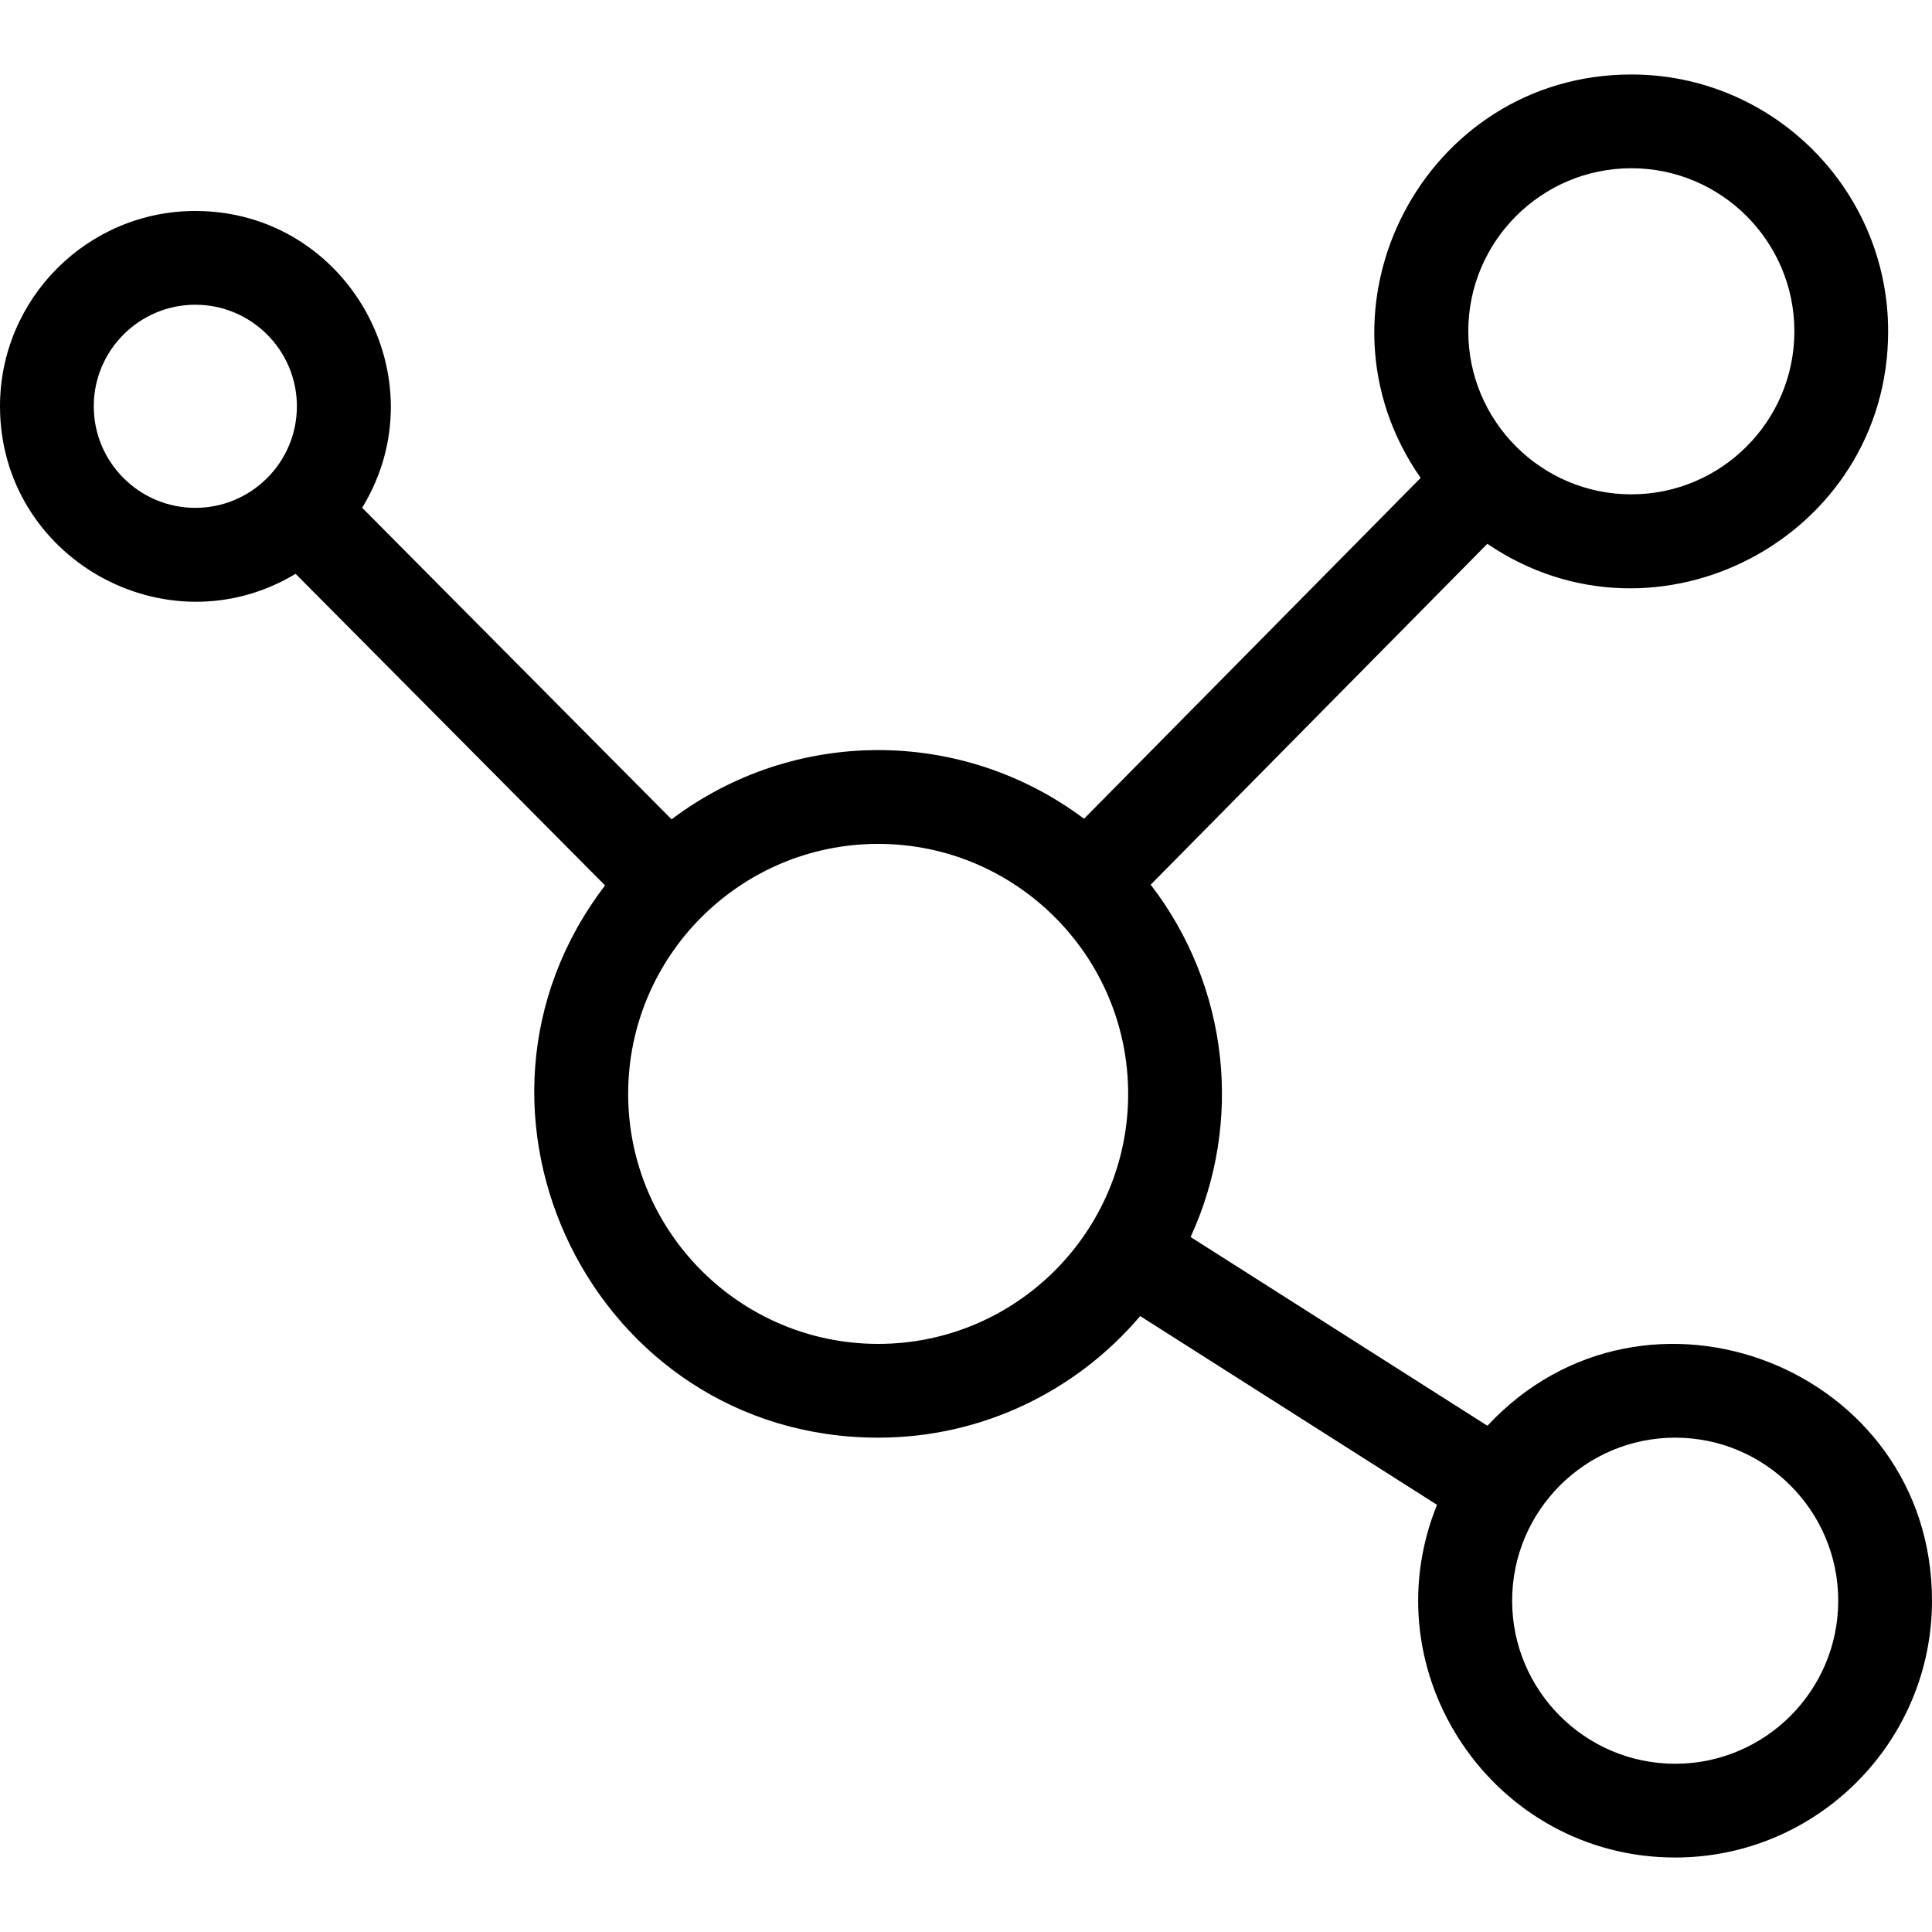
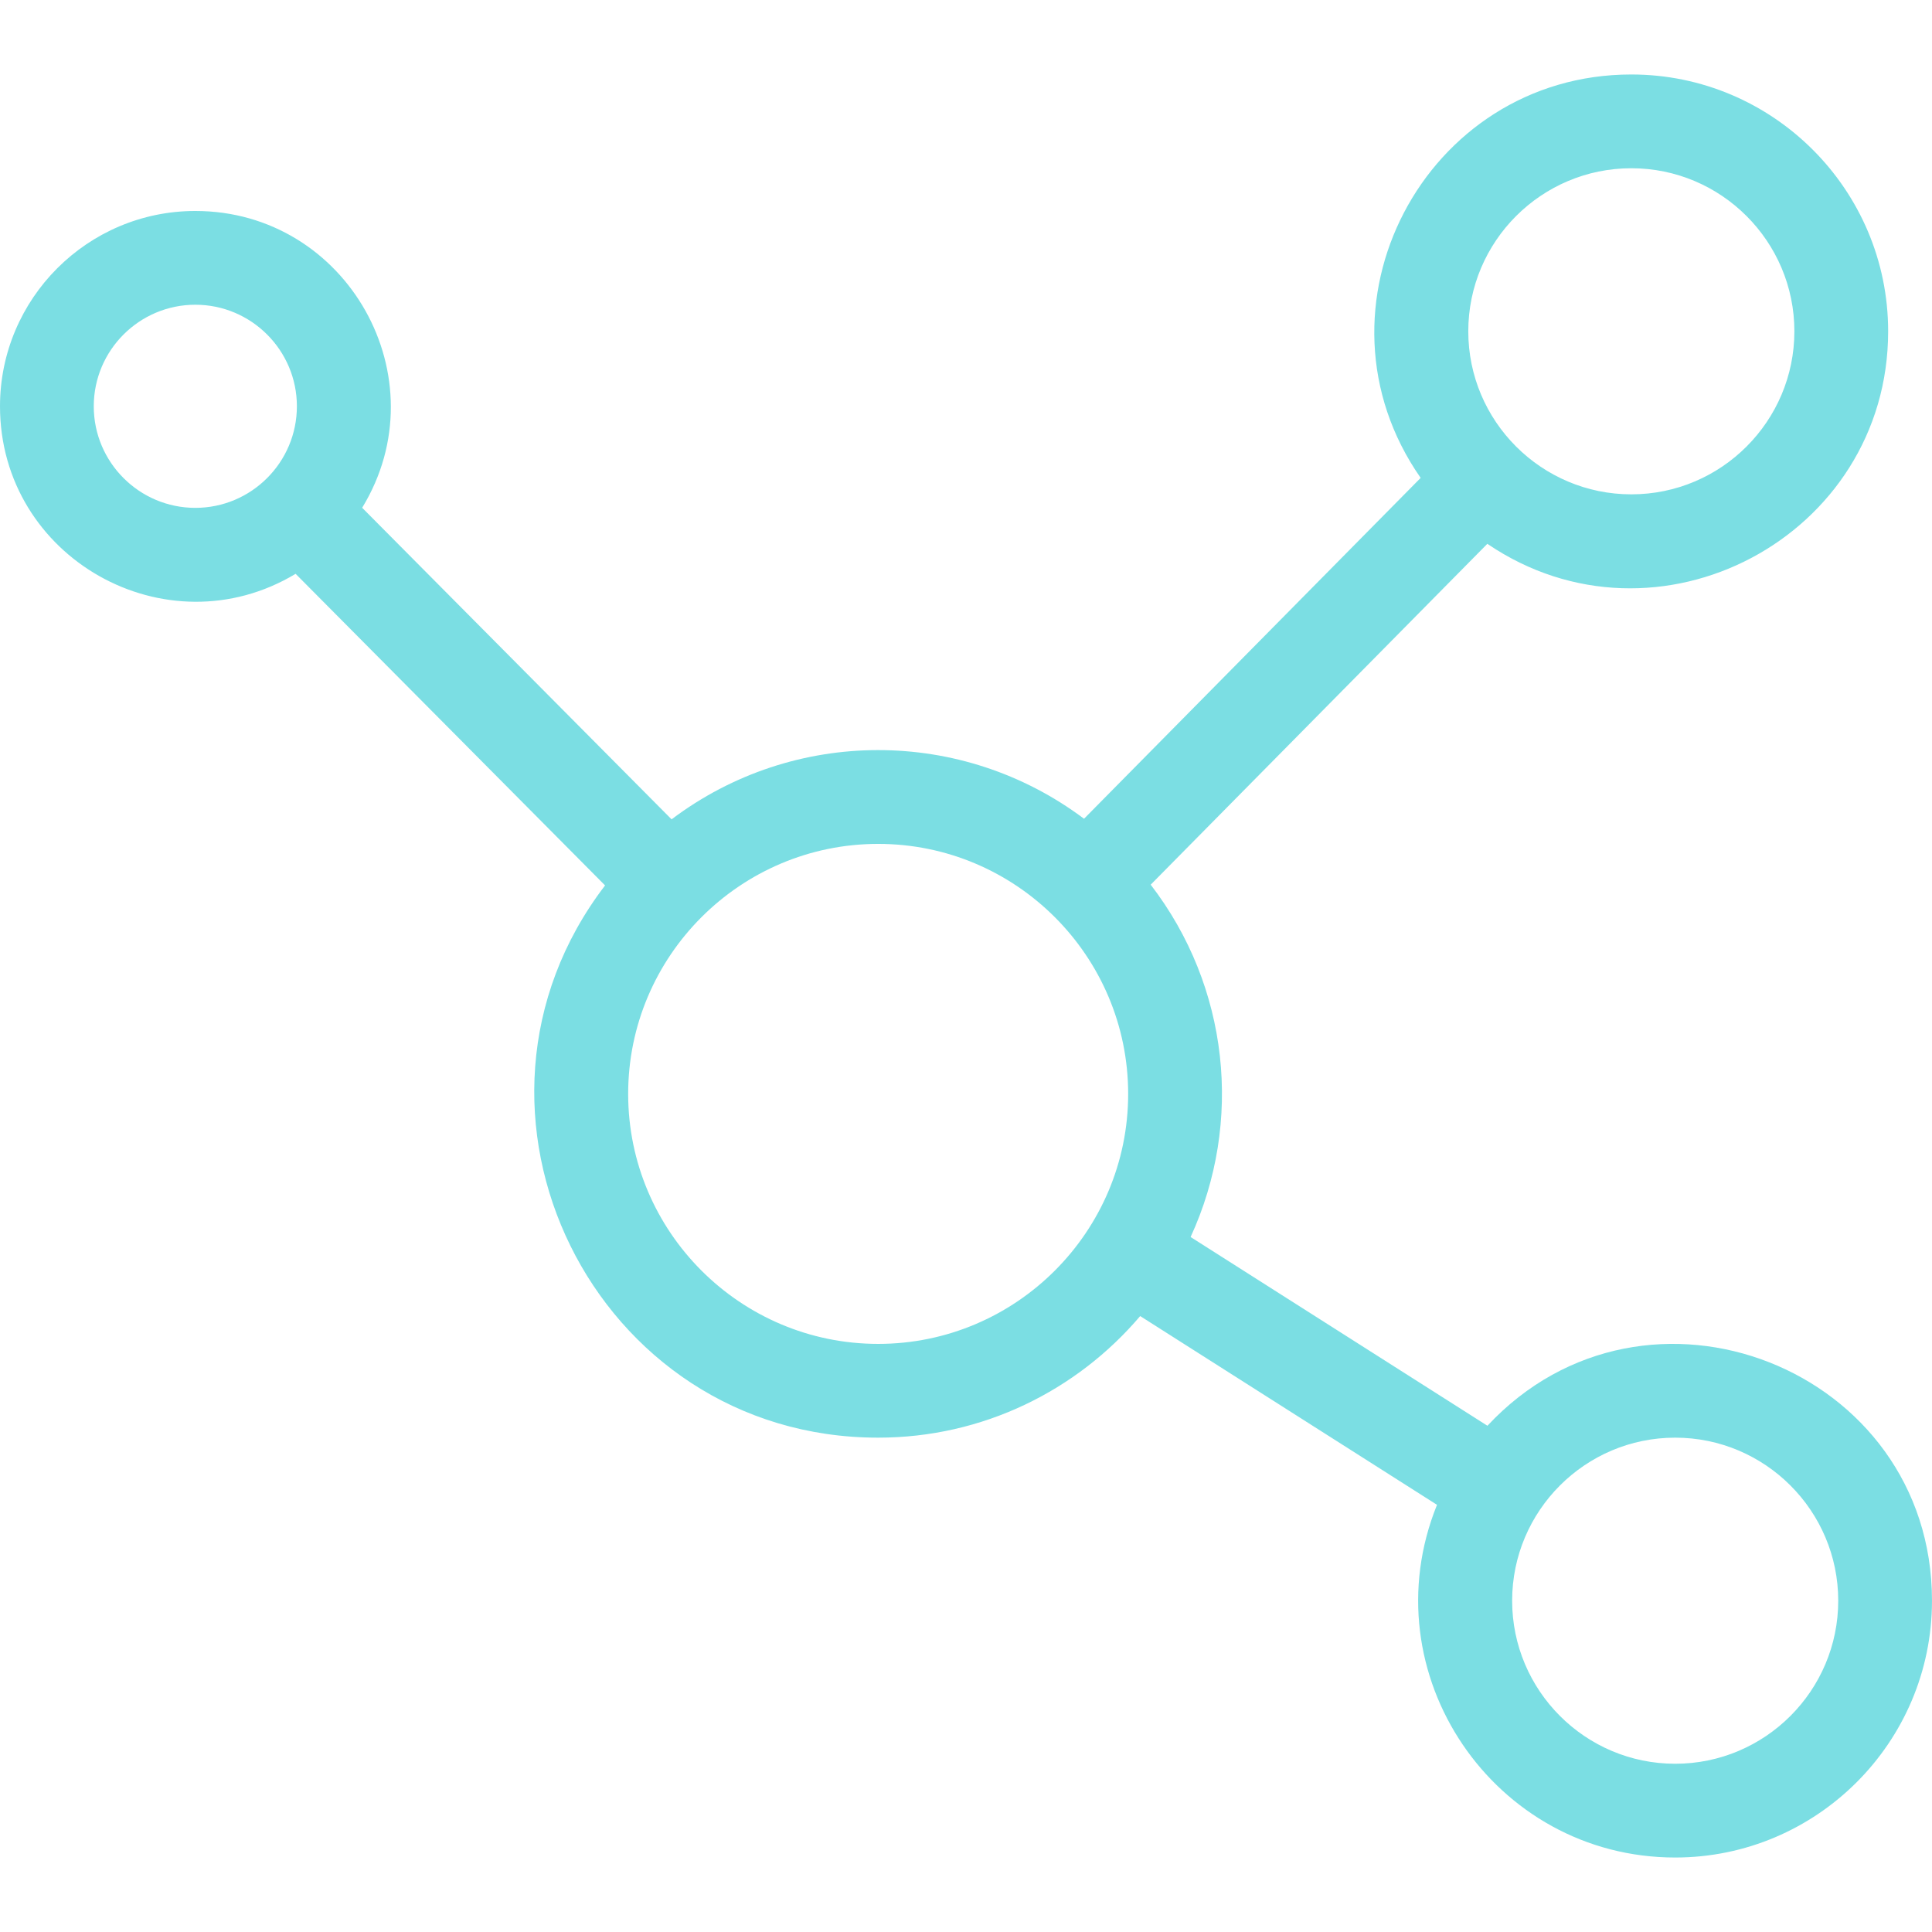
- <svg xmlns="http://www.w3.org/2000/svg" width="40" height="40" version="1.1" x="0px" y="0px" viewBox="0 0 299.804 299.804" style="enable-background:new 0 0 299.804 299.804;" xml:space="preserve">
+ <svg xmlns="http://www.w3.org/2000/svg" width="40" height="40" version="1.1" x="0px" y="0px" fill="rgb(123 222 227)" viewBox="0 0 299.804 299.804" style="enable-background:new 0 0 299.804 299.804;" xml:space="preserve">
  <g>
    <g>
      <path d="M230.816,221.246l-46.06-29.289c8.208-17.846,5.962-38.875-6.195-54.673l52.241-52.896    c26.33,17.897,62.197-1.061,62.197-32.979c0-21.974-17.878-39.851-39.852-39.851c-32.101,0-51.072,36.267-32.692,62.601    l-52.238,52.893c-18.971-14.23-45.044-14.211-64.003,0.091L56.2,78.794c12.273-20.103-2.286-46.056-25.888-46.056    C13.597,32.738,0,46.336,0,63.048c0,23.553,25.813,38.053,45.874,25.997l48.02,48.354c-26.674,34.86-1.796,85.694,42.378,85.694    c16.278,0,30.867-7.337,40.659-18.868l46.061,29.29c-10.578,26.177,8.847,54.731,36.959,54.731    c21.973,0,39.851-17.877,39.851-39.851C299.804,212.29,255.403,194.877,230.816,221.246z M253.147,26.108    c13.951,0,25.301,11.35,25.301,25.301c0,13.952-11.35,25.302-25.301,25.302c-13.952,0-25.302-11.35-25.302-25.302    S239.195,26.108,253.147,26.108z M30.311,78.808c-8.69,0.001-15.761-7.069-15.761-15.76s7.07-15.76,15.761-15.76    c8.69,0,15.76,7.07,15.76,15.76C46.07,71.738,39.001,78.808,30.311,78.808z M136.272,208.543    c-21.392,0-38.795-17.403-38.795-38.795c0-21.391,17.403-38.795,38.795-38.795c21.391,0,38.794,17.404,38.794,38.795    C175.068,191.14,157.664,208.543,136.272,208.543z M259.952,273.696c-13.951,0-25.301-11.35-25.301-25.301    c0-13.952,11.35-25.302,25.301-25.302c13.952,0,25.301,11.35,25.301,25.302C285.254,262.346,273.904,273.696,259.952,273.696z" />
    </g>
  </g>
</svg>
